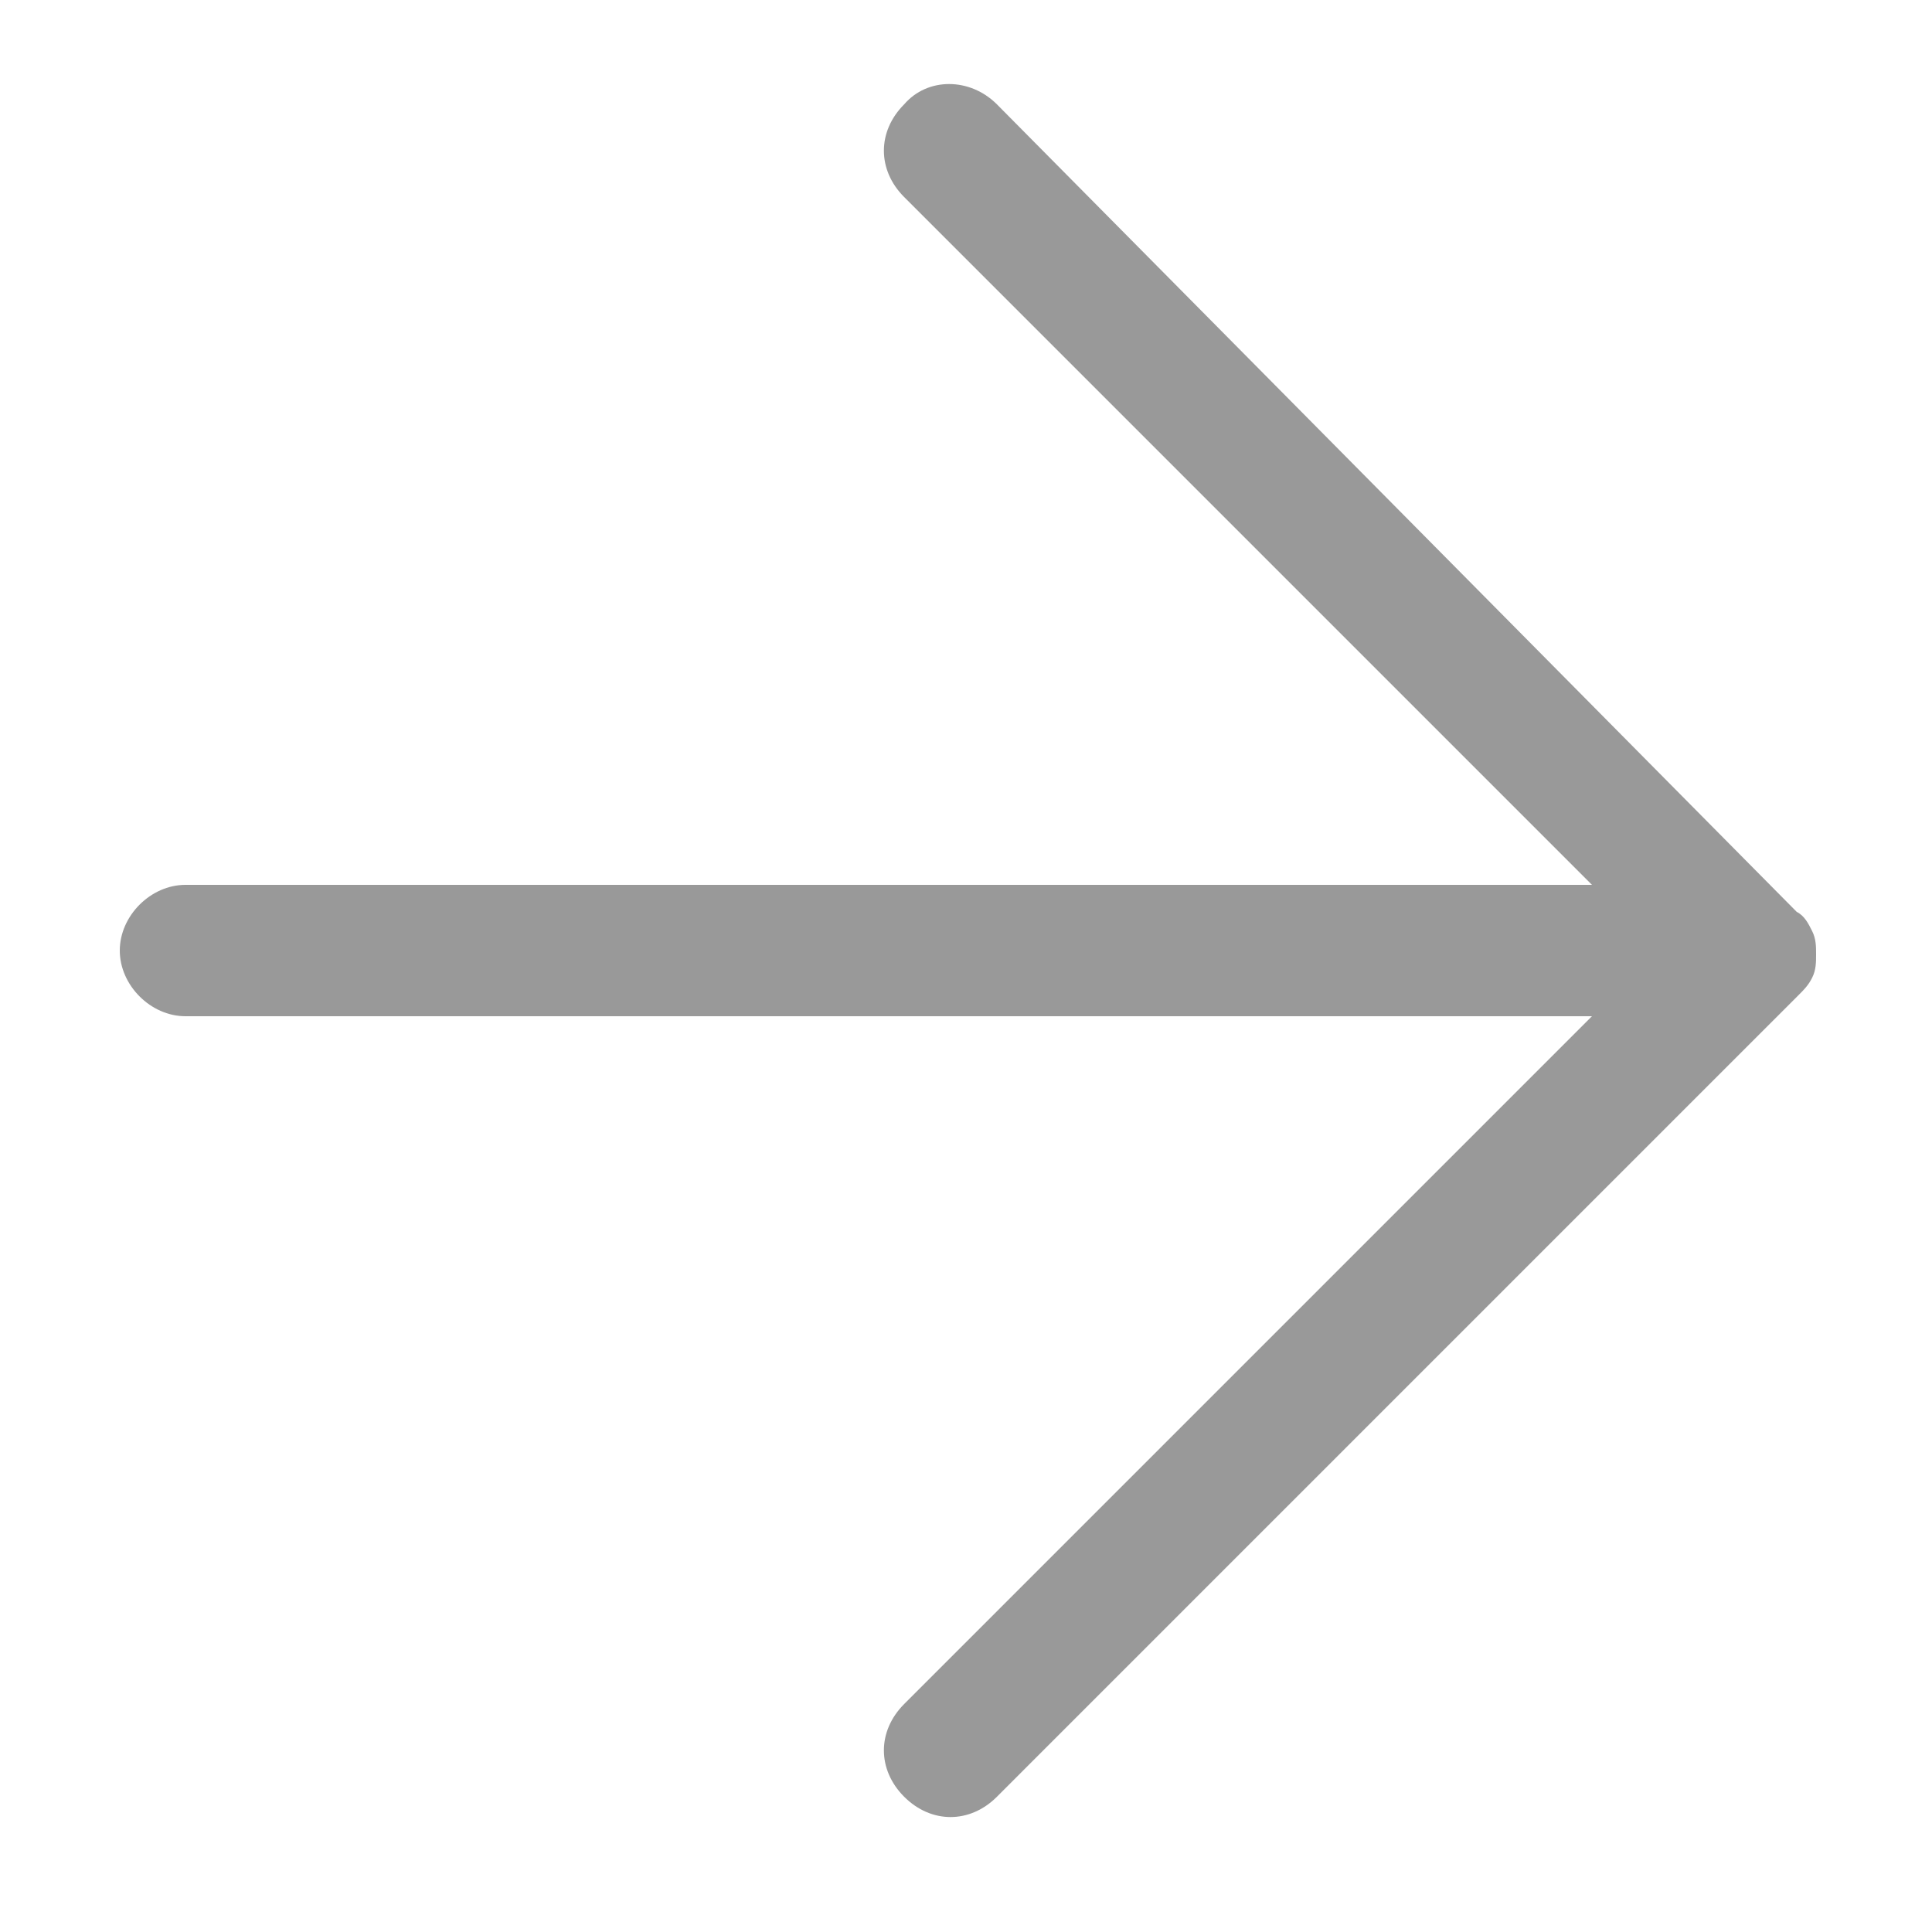
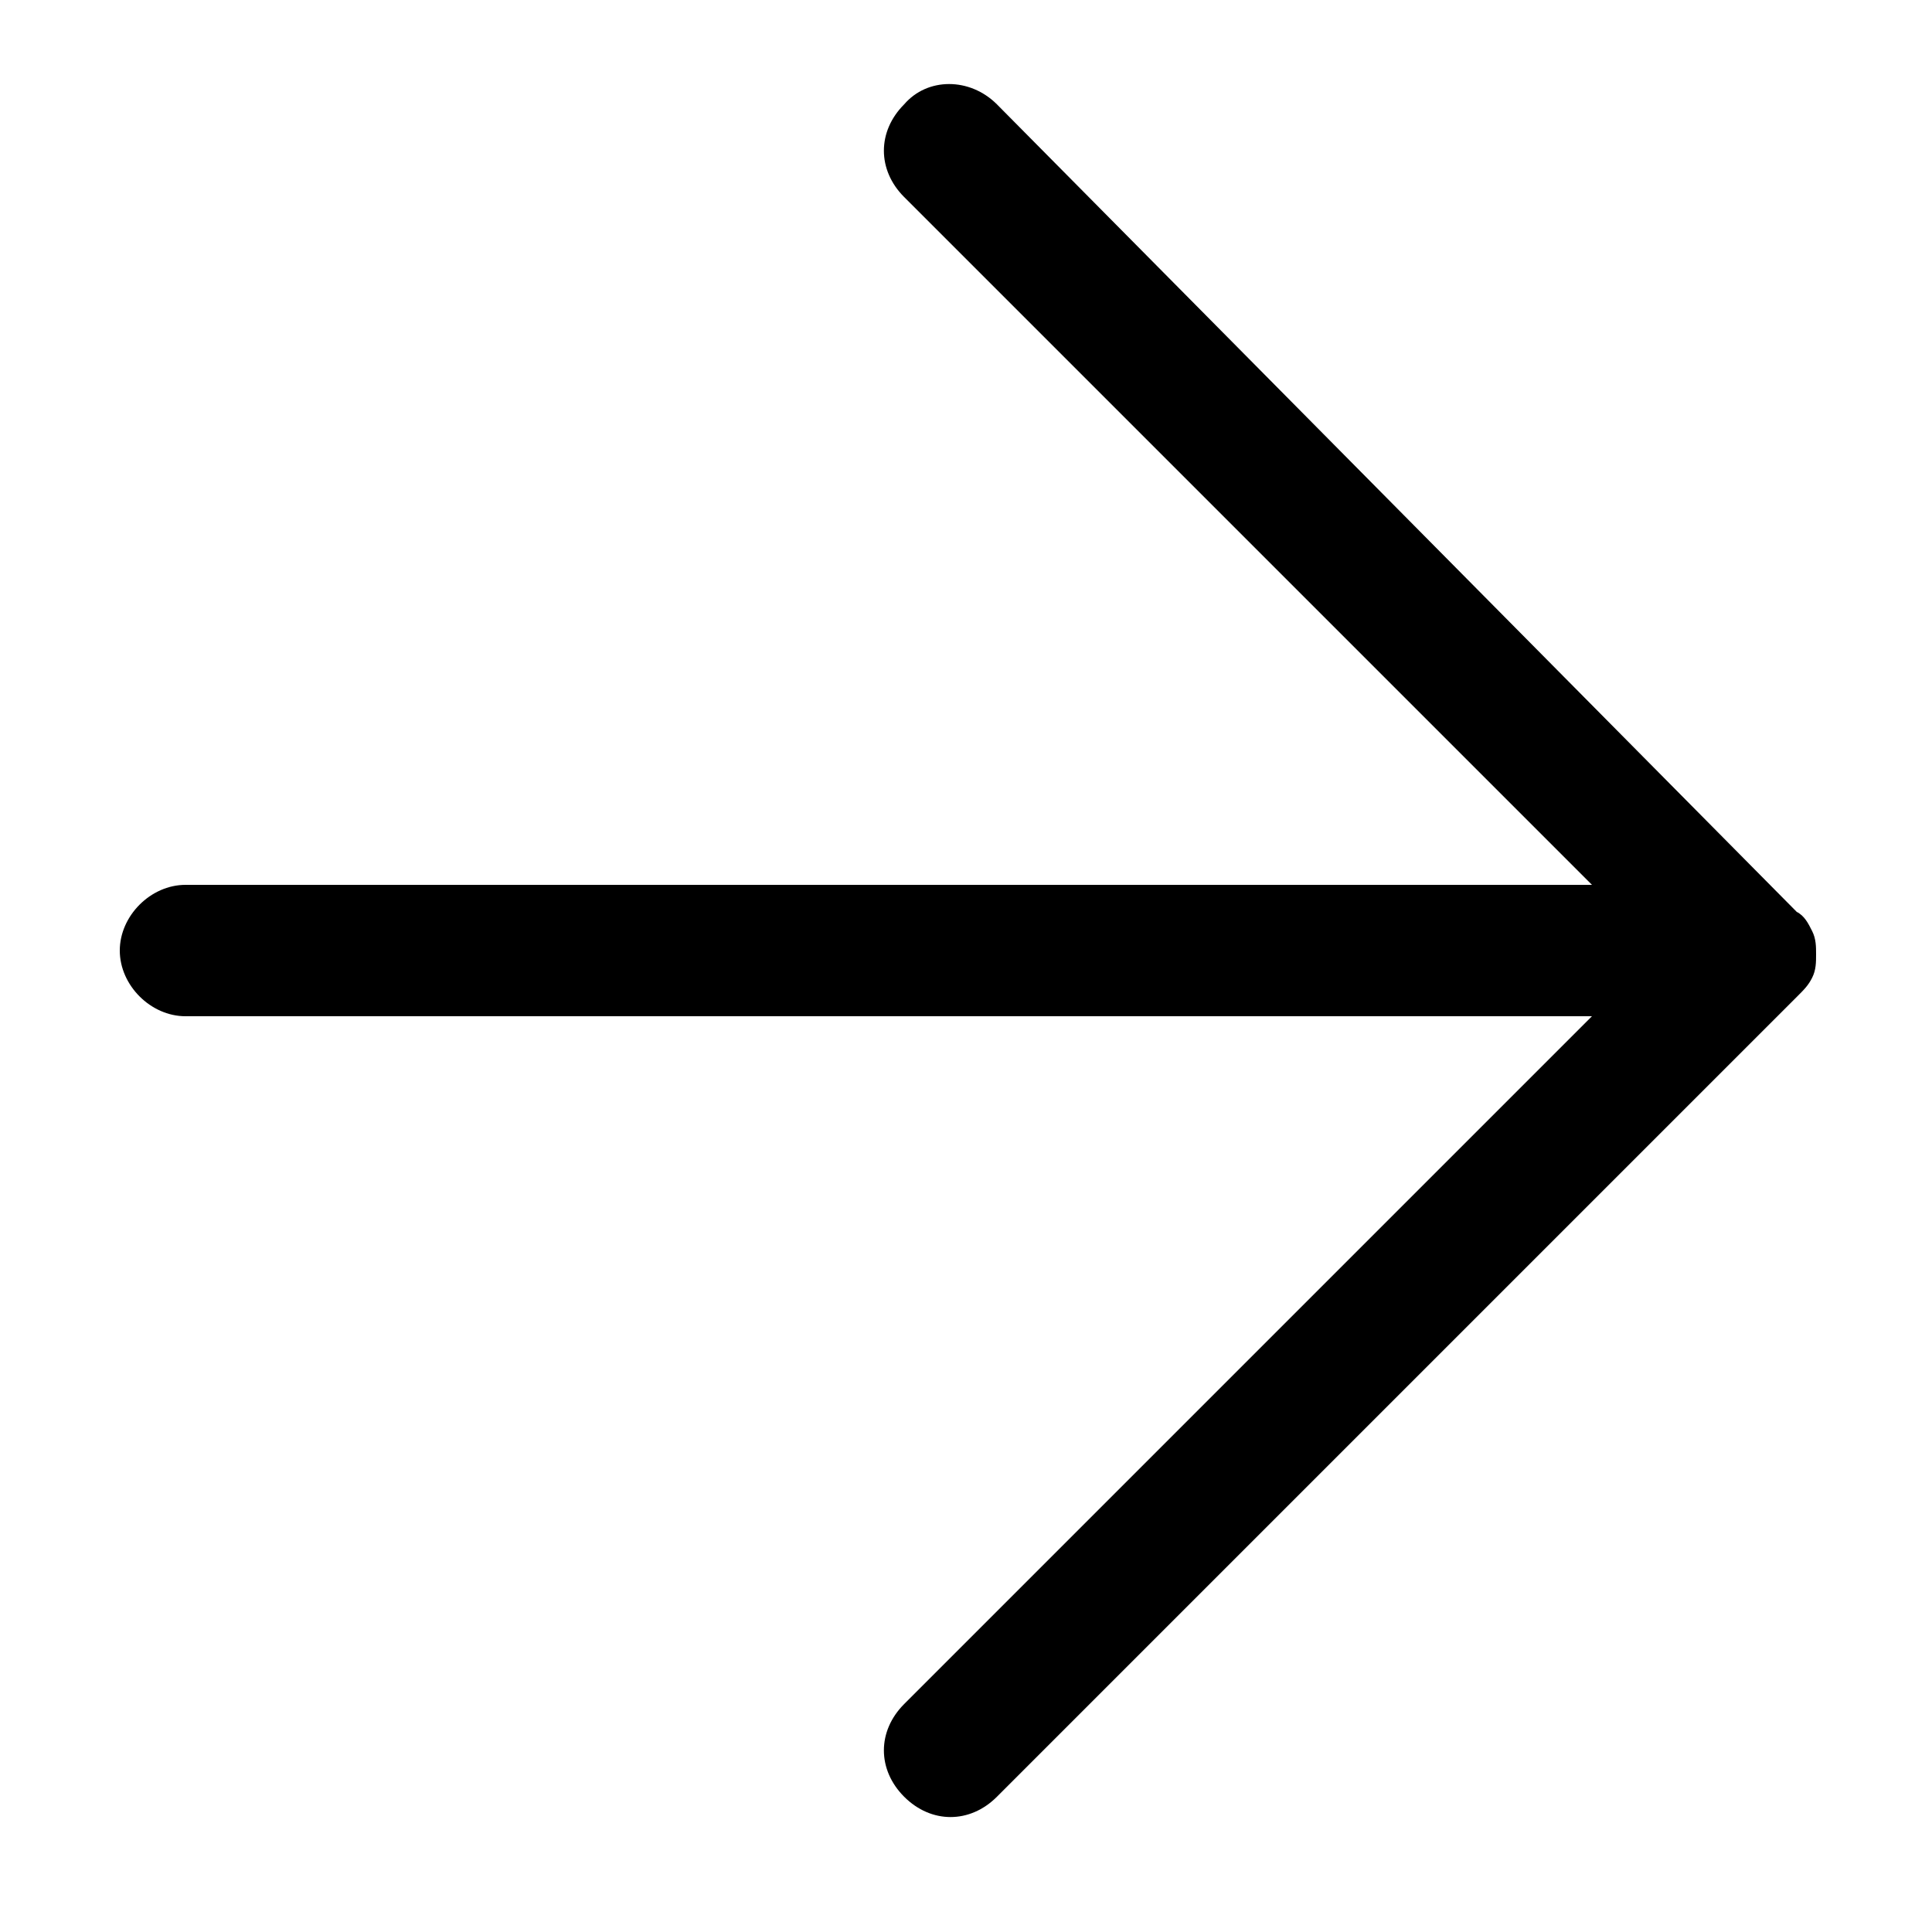
<svg xmlns="http://www.w3.org/2000/svg" version="1.1" id="Layer_1" x="0px" y="0px" viewBox="0 0 50 50" style="enable-background:new 0 0 50 50;" xml:space="preserve">
  <style type="text/css">
- 	.st0{opacity:0.4;}
+ 	.st0{enable-background:new    ;}
</style>
-   <path class="st0" d="M23.4,2.7c-0.7,0.7-0.7,1.7,0,2.4l17.8,17.8l-36.4,0c-0.9,0-1.7,0.8-1.7,1.7s0.8,1.7,1.7,1.7l36.4,0L23.4,44.1  c-0.7,0.7-0.7,1.7,0,2.4c0.7,0.7,1.7,0.7,2.4,0l20.7-20.7c0.2-0.2,0.3-0.3,0.4-0.5c0.1-0.2,0.1-0.4,0.1-0.6s0-0.4-0.1-0.6  c-0.1-0.2-0.2-0.4-0.4-0.5L25.8,2.7C25.1,2,24,2,23.4,2.7z" />
+   <path class="st0" d="M23.4,2.7c-0.7,0.7-0.7,1.7,0,2.4l17.8,17.8H4.8c-0.9,0-1.7,0.8-1.7,1.7s0.8,1.7,1.7,1.7h36.4L23.4,44.1  c-0.7,0.7-0.7,1.7,0,2.4s1.7,0.7,2.4,0l20.7-20.7c0.2-0.2,0.3-0.3,0.4-0.5c0.1-0.2,0.1-0.4,0.1-0.6s0-0.4-0.1-0.6s-0.2-0.4-0.4-0.5  L25.8,2.7C25.1,2,24,2,23.4,2.7z" />
</svg>
